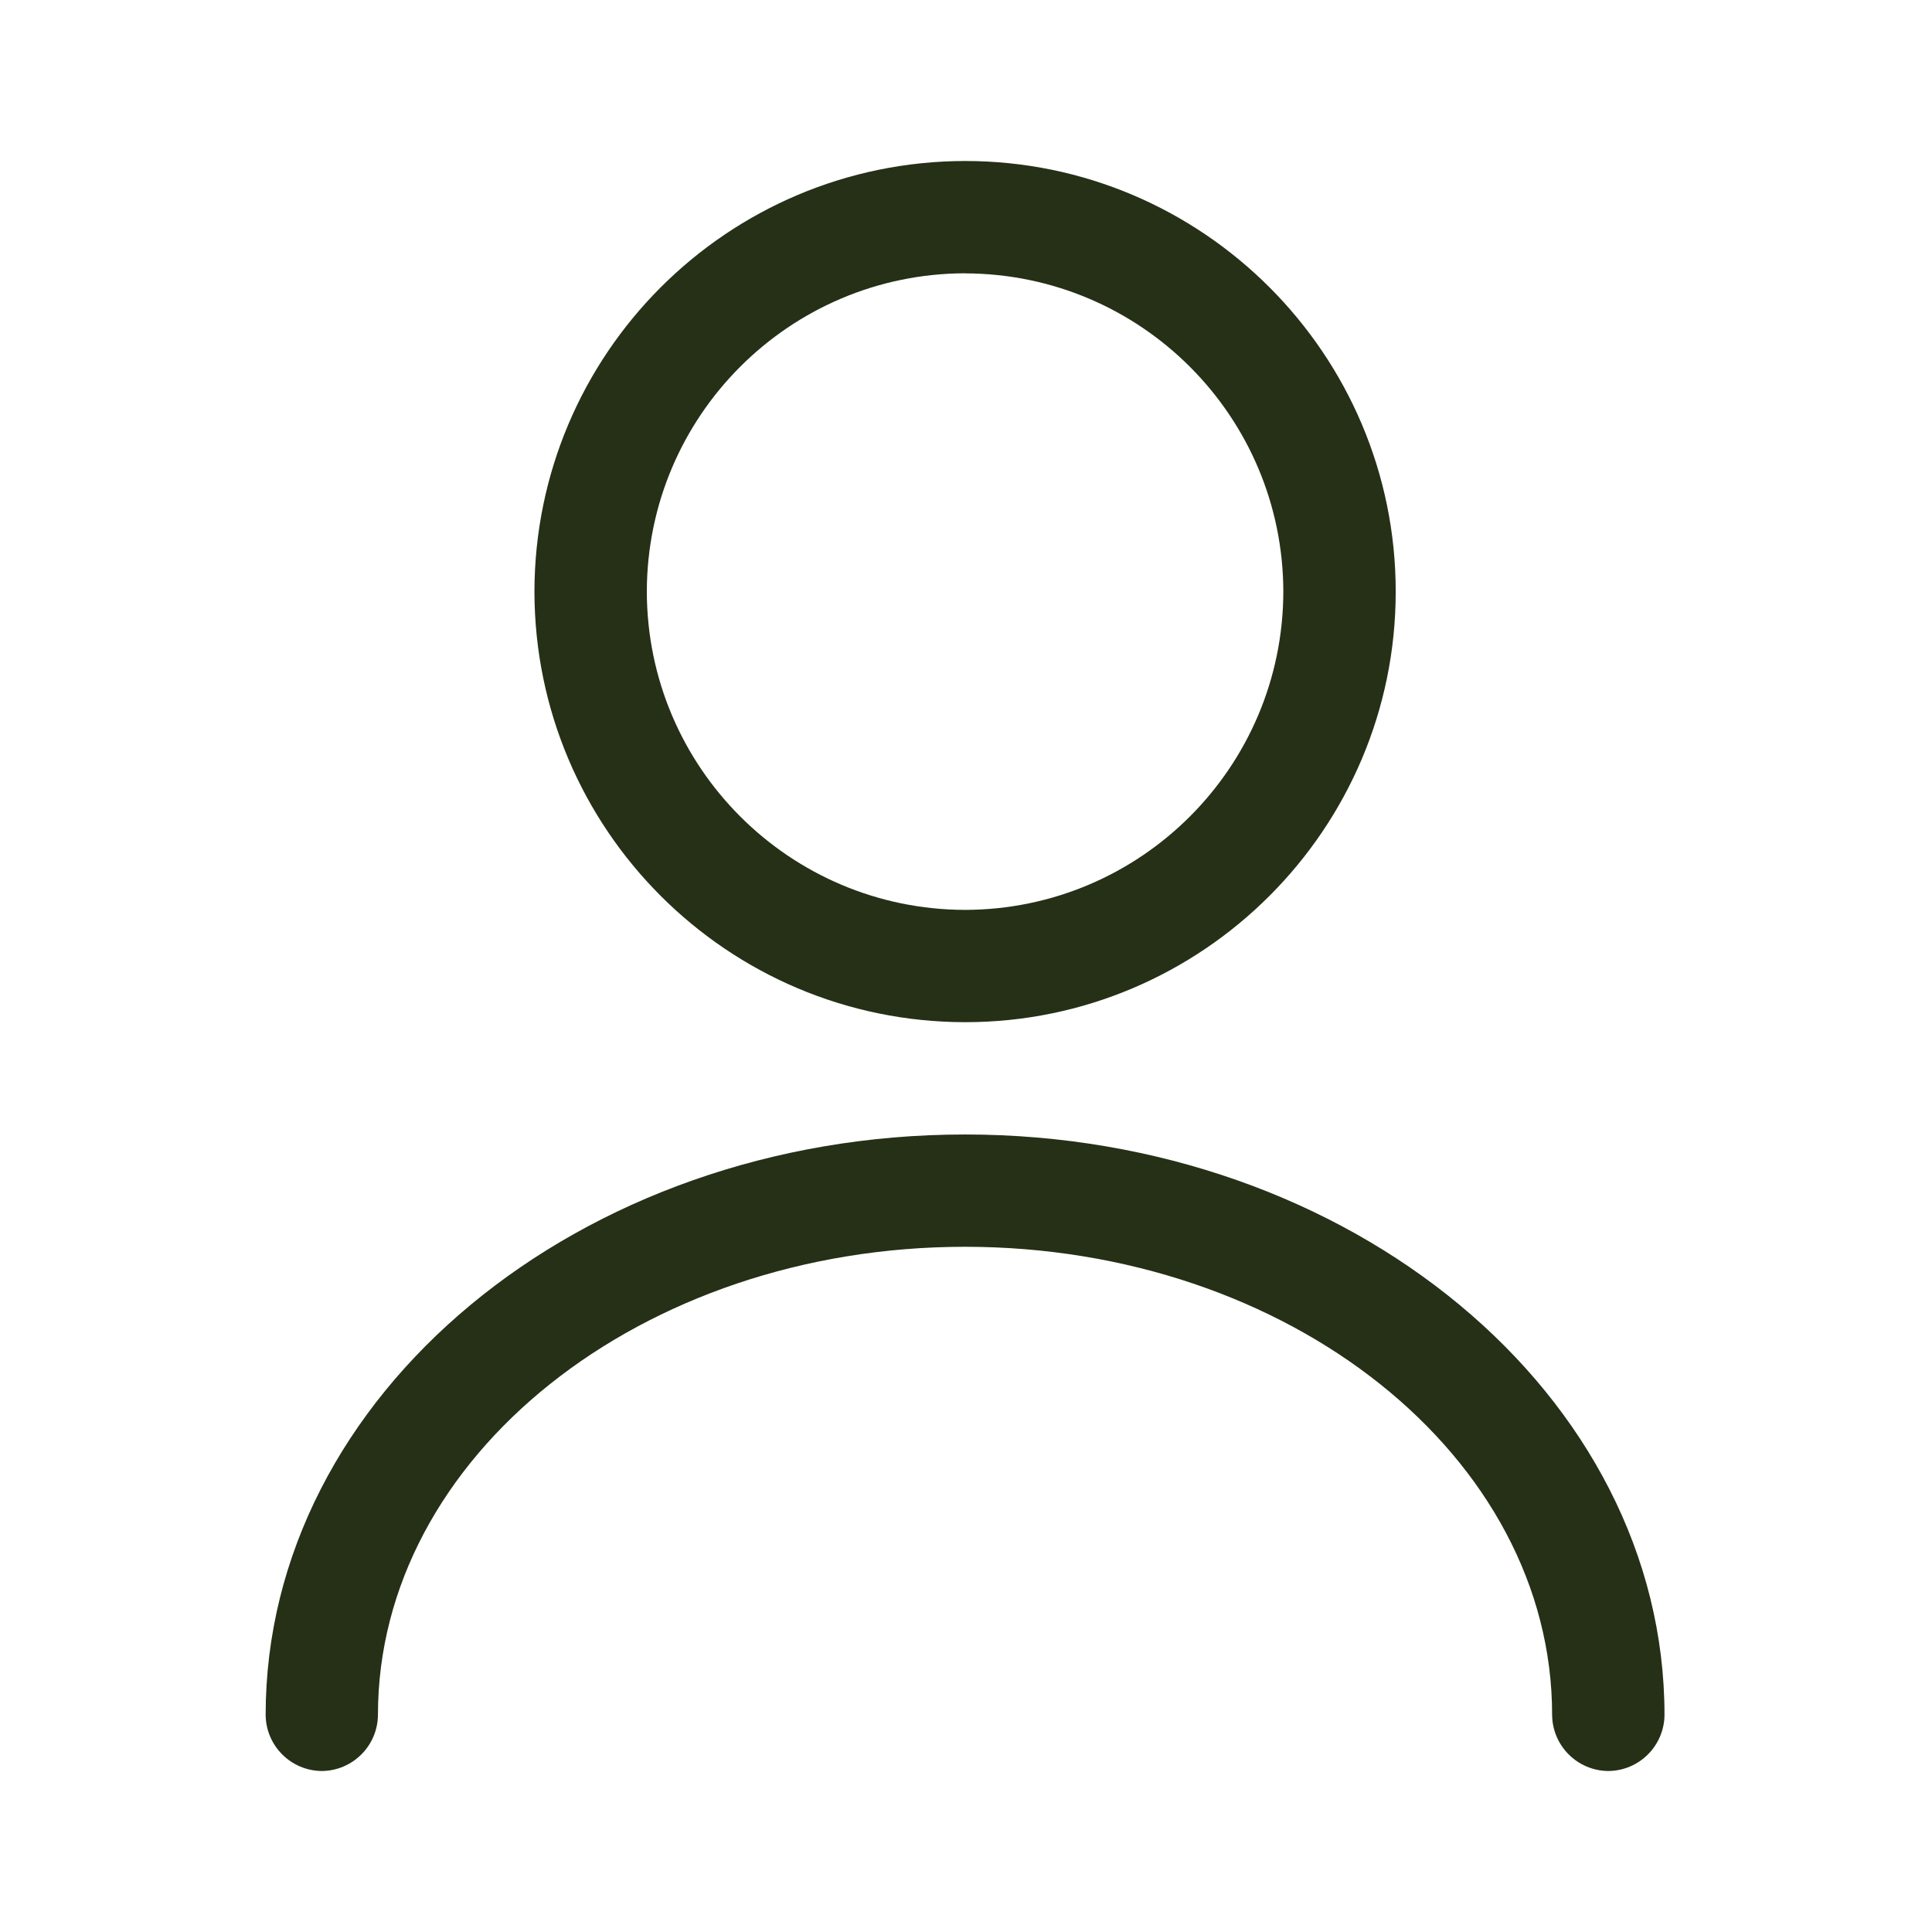
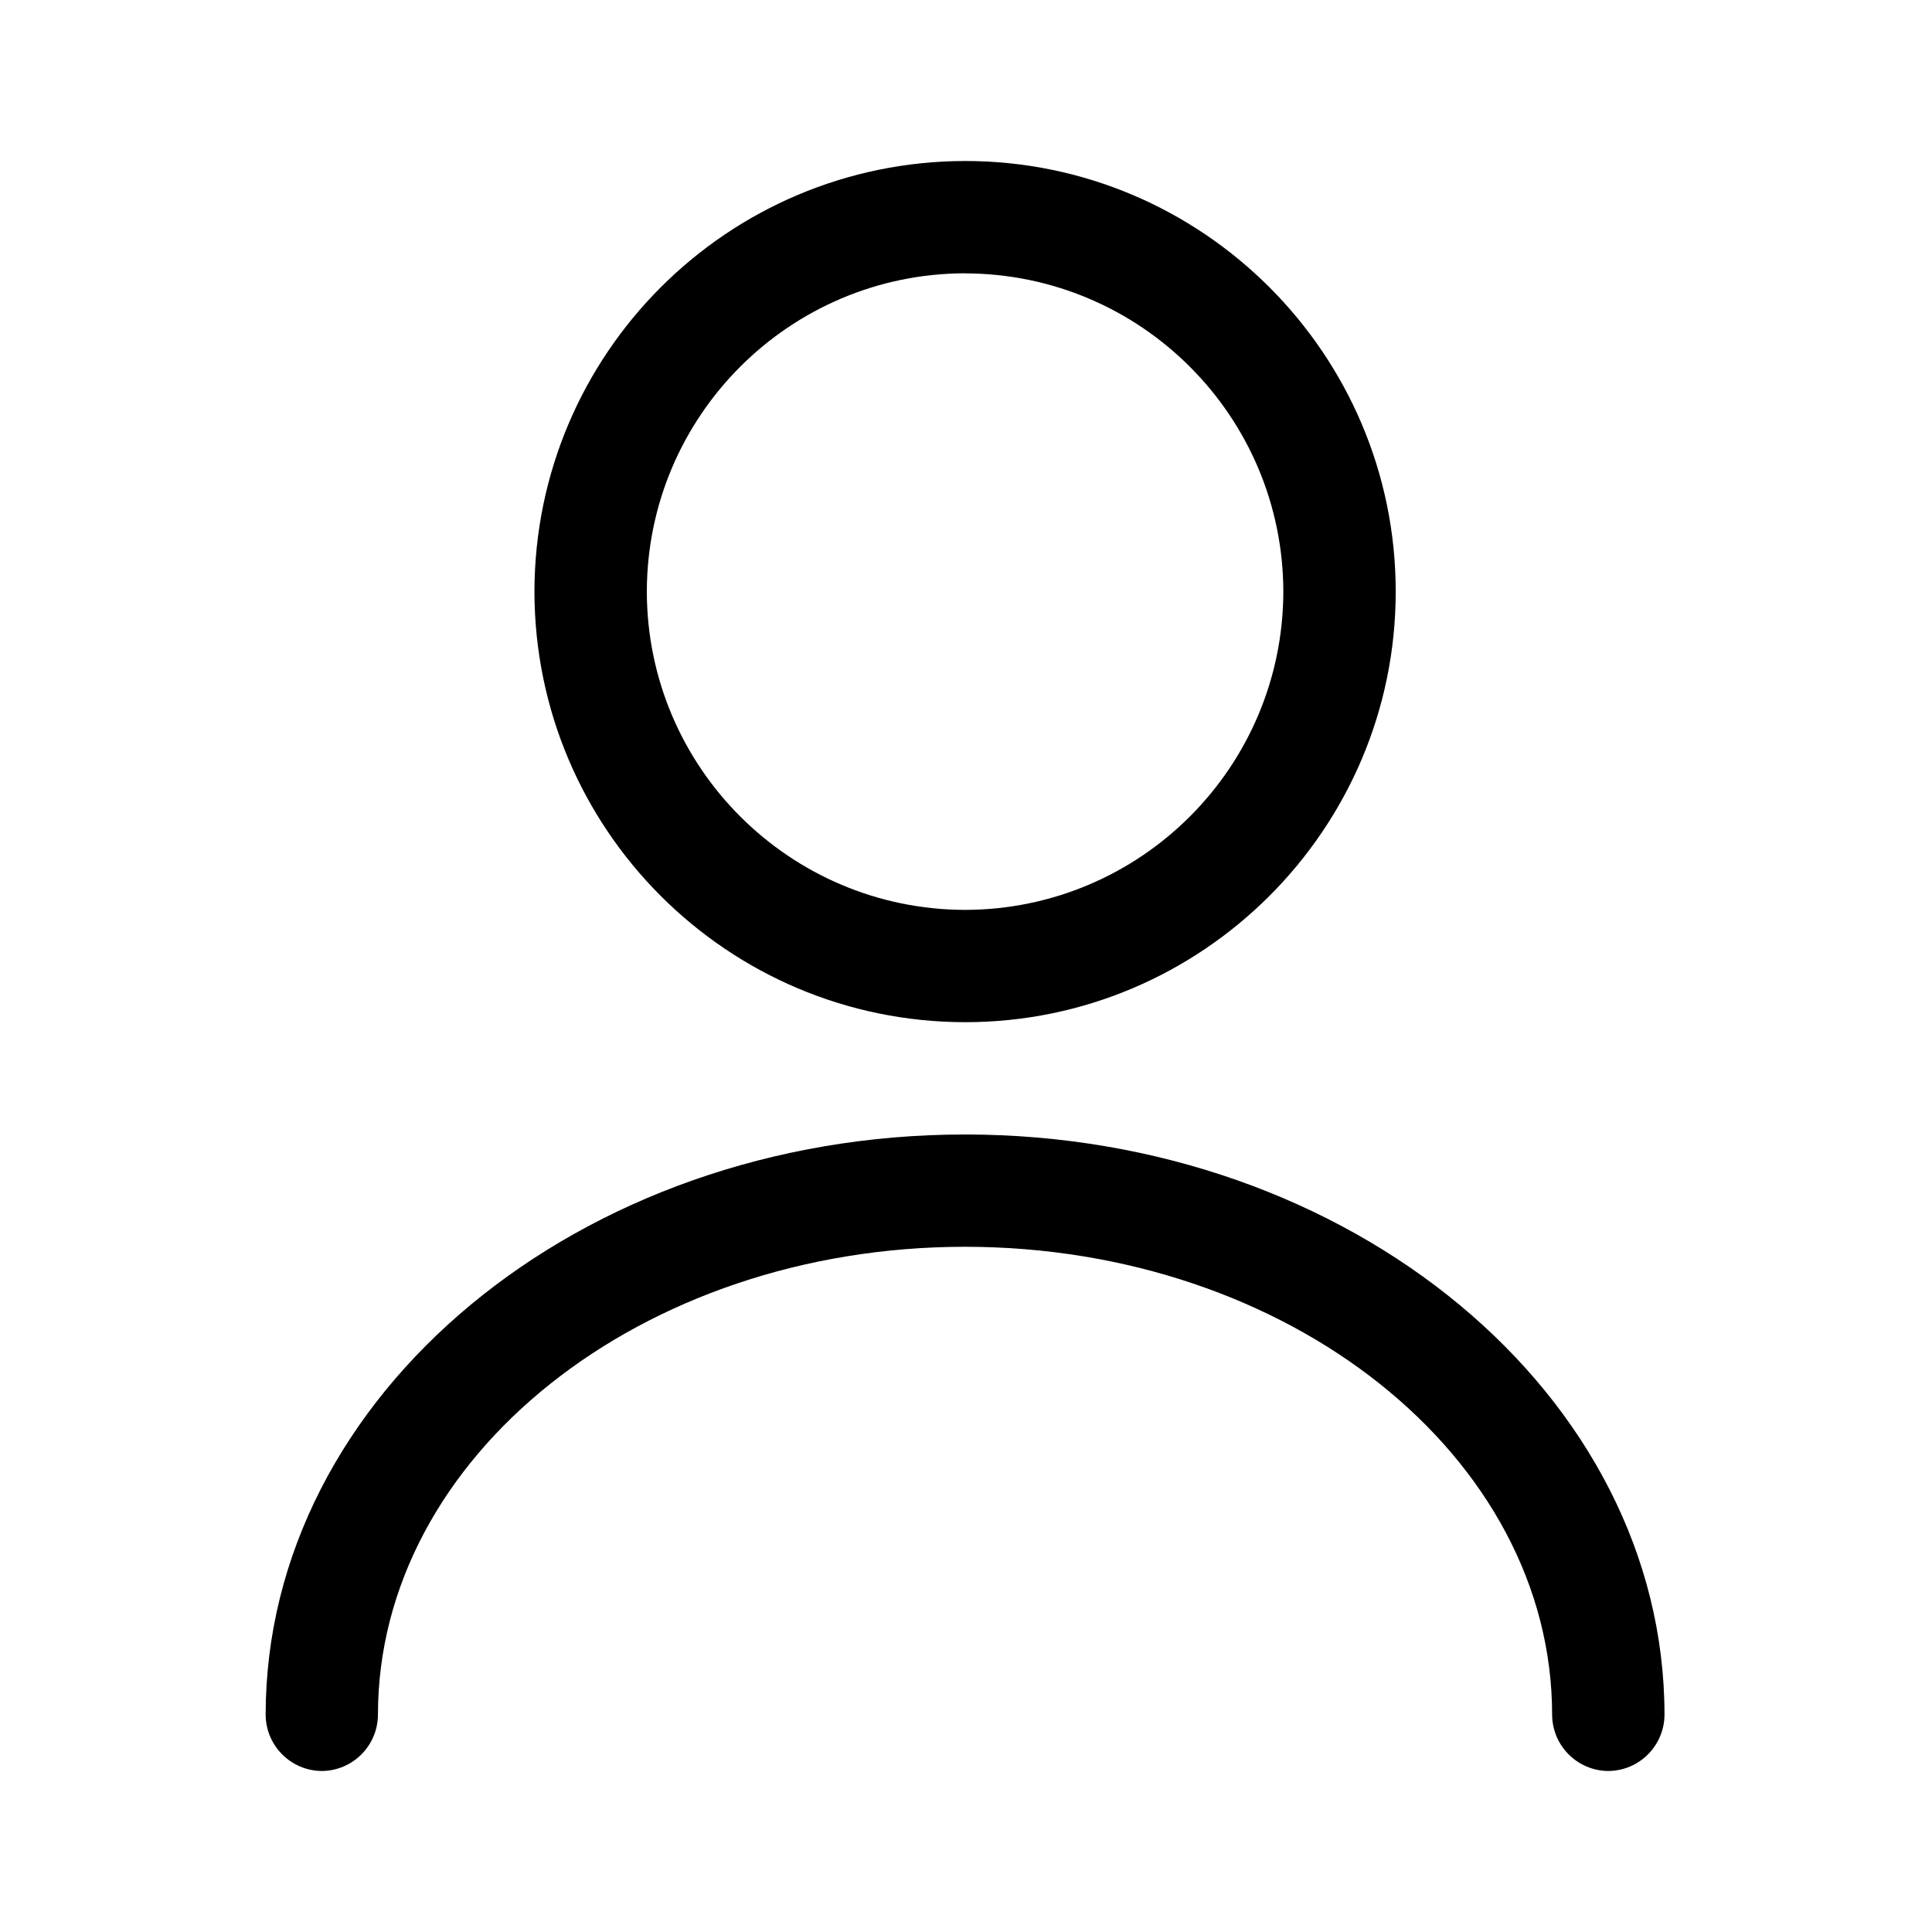
<svg xmlns="http://www.w3.org/2000/svg" width="24" height="24" fill="none" viewBox="0 0 24 24">
  <g class="user">
    <g class="user">
-       <path fill="#253017" d="M11.988 12.698a5.356 5.356 0 0 1-5.349-5.35A5.357 5.357 0 0 1 11.99 2c2.948 0 5.348 2.4 5.348 5.349 0 2.949-2.4 5.349-5.349 5.349Zm0-9.303A3.962 3.962 0 0 0 8.035 7.35a3.962 3.962 0 0 0 3.953 3.953 3.962 3.962 0 0 0 3.954-3.953 3.962 3.962 0 0 0-3.954-3.954ZM19.98 22a.703.703 0 0 1-.699-.698c0-3.209-3.274-5.814-7.293-5.814-4.018 0-7.293 2.605-7.293 5.814a.703.703 0 0 1-.697.698.703.703 0 0 1-.698-.698c0-3.972 3.898-7.209 8.688-7.209 4.791 0 8.689 3.237 8.689 7.21a.703.703 0 0 1-.698.697Z" class="Vector" />
+       <path fill="currentColor" d="M11.988 12.698a5.356 5.356 0 0 1-5.349-5.35A5.357 5.357 0 0 1 11.99 2c2.948 0 5.348 2.4 5.348 5.349 0 2.949-2.4 5.349-5.349 5.349Zm0-9.303A3.962 3.962 0 0 0 8.035 7.35a3.962 3.962 0 0 0 3.953 3.953 3.962 3.962 0 0 0 3.954-3.953 3.962 3.962 0 0 0-3.954-3.954ZM19.98 22a.703.703 0 0 1-.699-.698c0-3.209-3.274-5.814-7.293-5.814-4.018 0-7.293 2.605-7.293 5.814a.703.703 0 0 1-.697.698.703.703 0 0 1-.698-.698c0-3.972 3.898-7.209 8.688-7.209 4.791 0 8.689 3.237 8.689 7.21a.703.703 0 0 1-.698.697Z" class="Vector" />
    </g>
  </g>
</svg>
